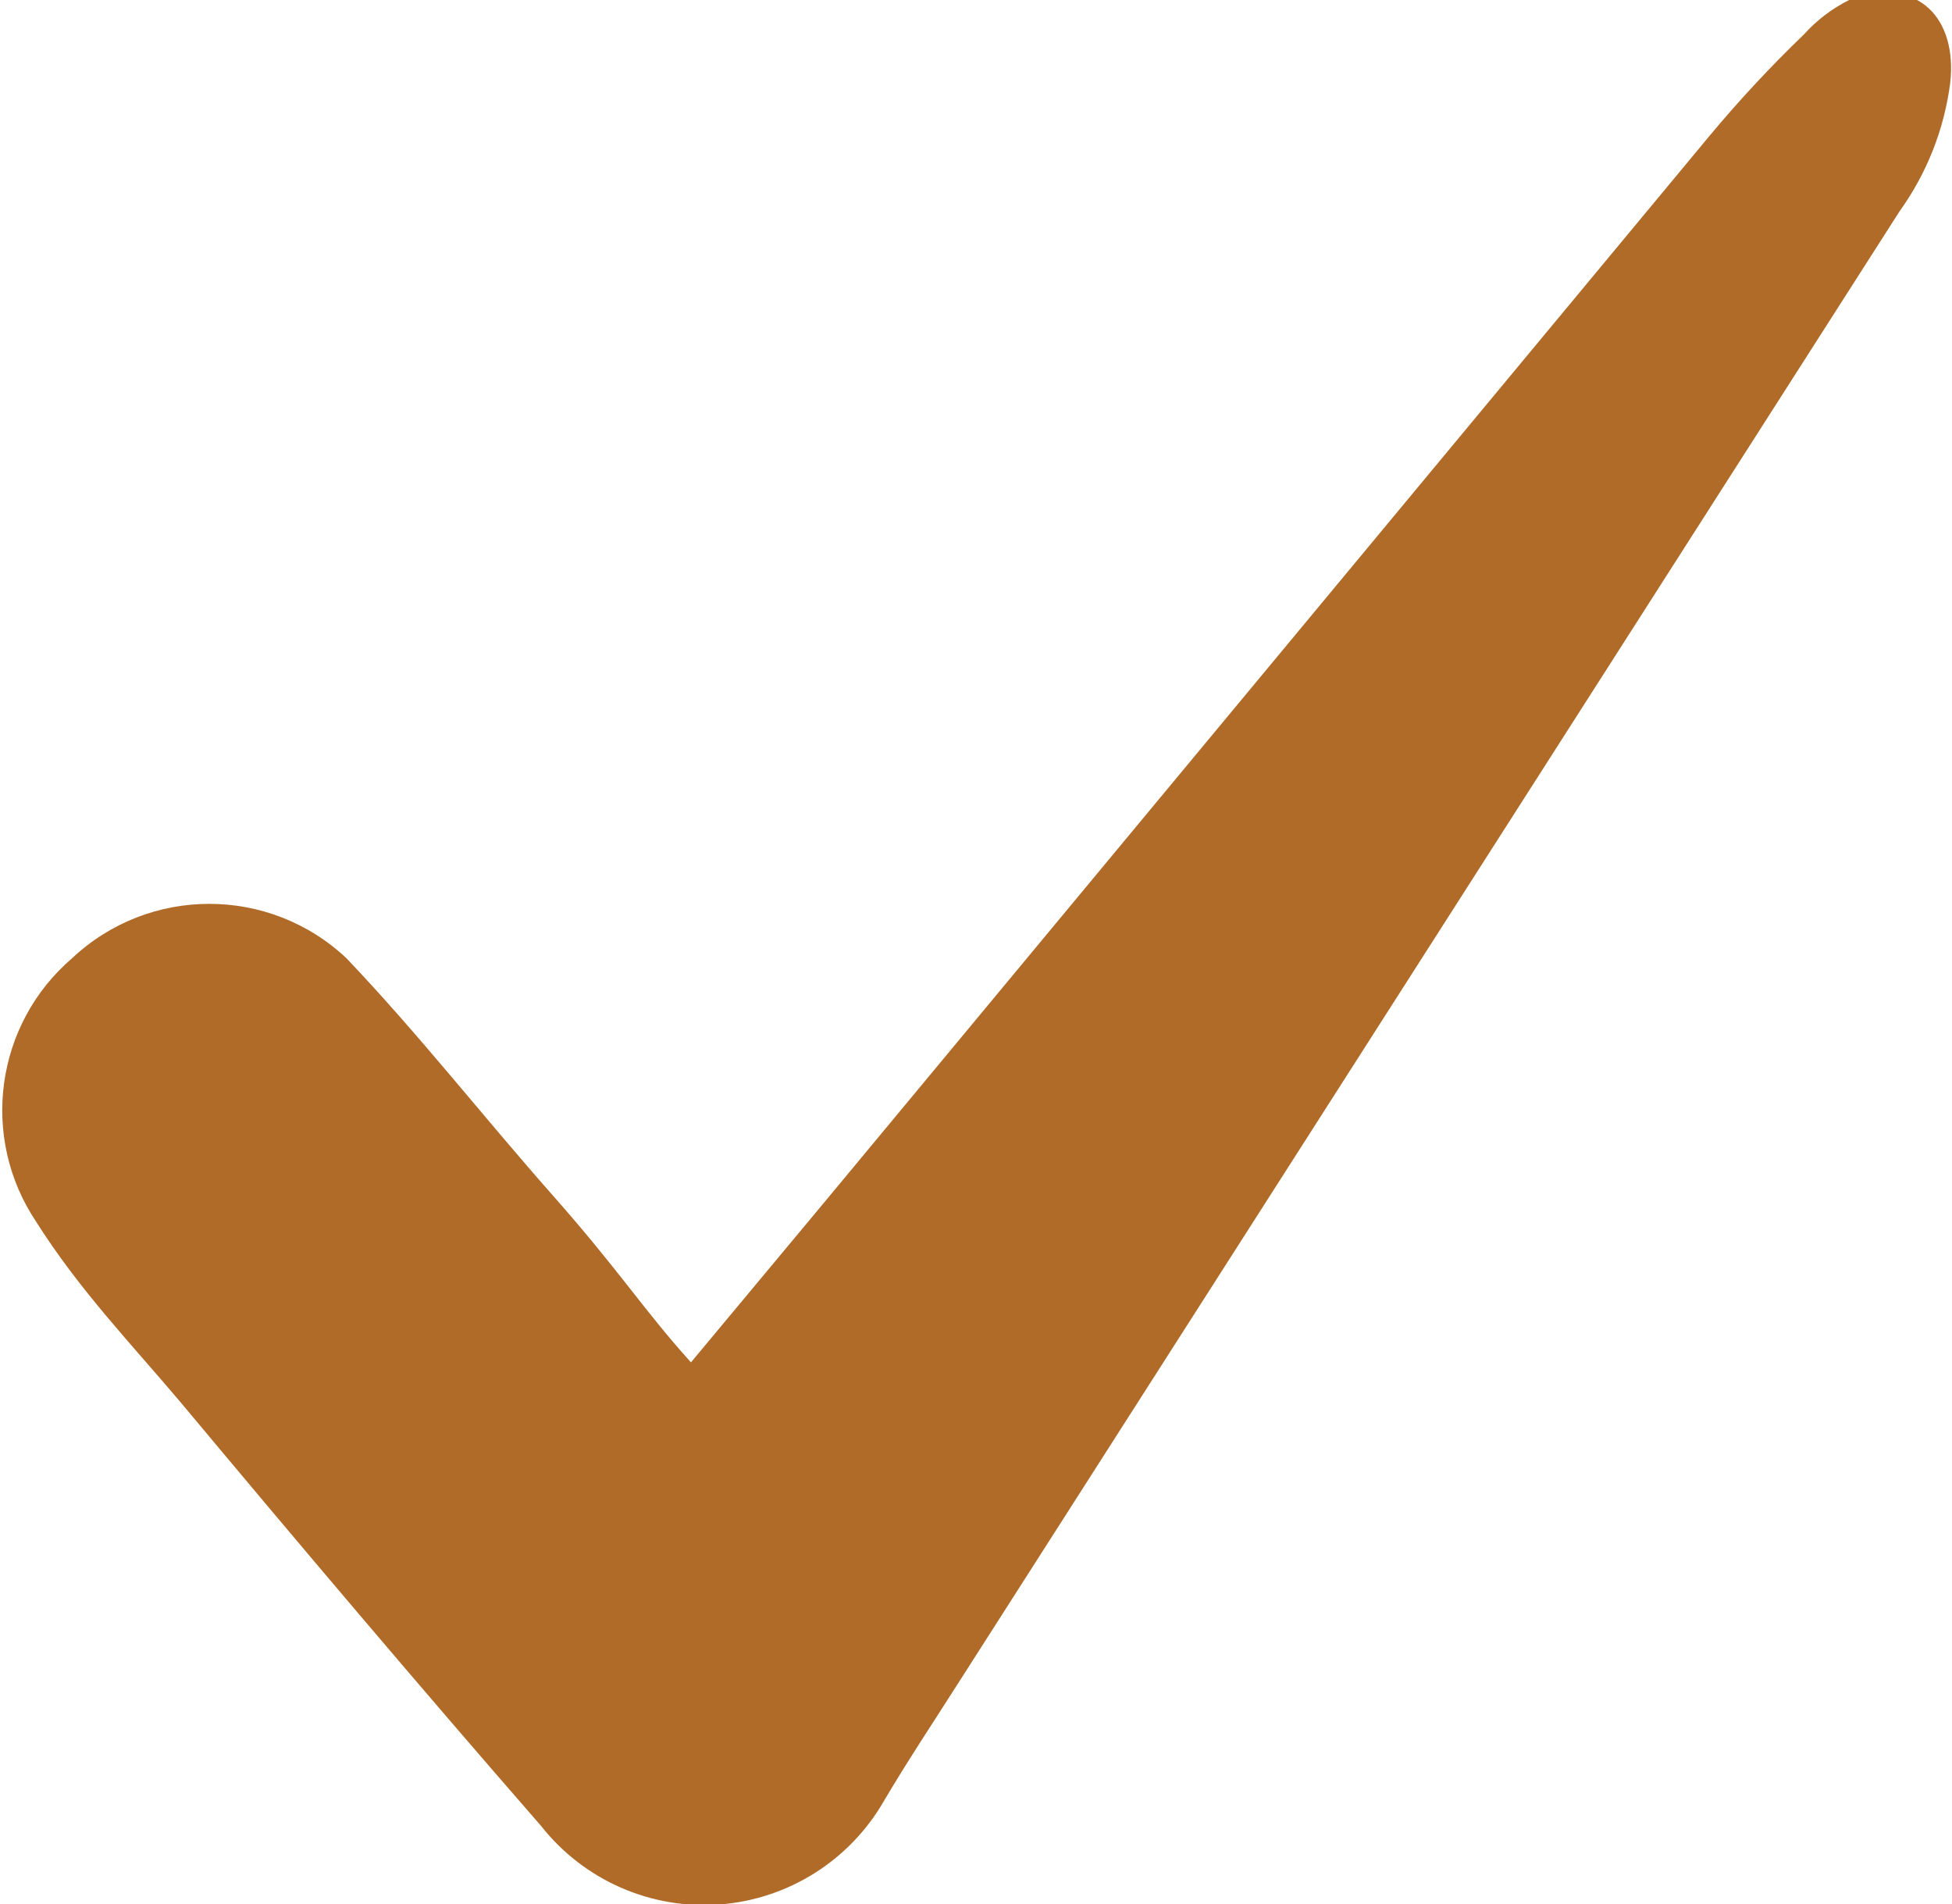
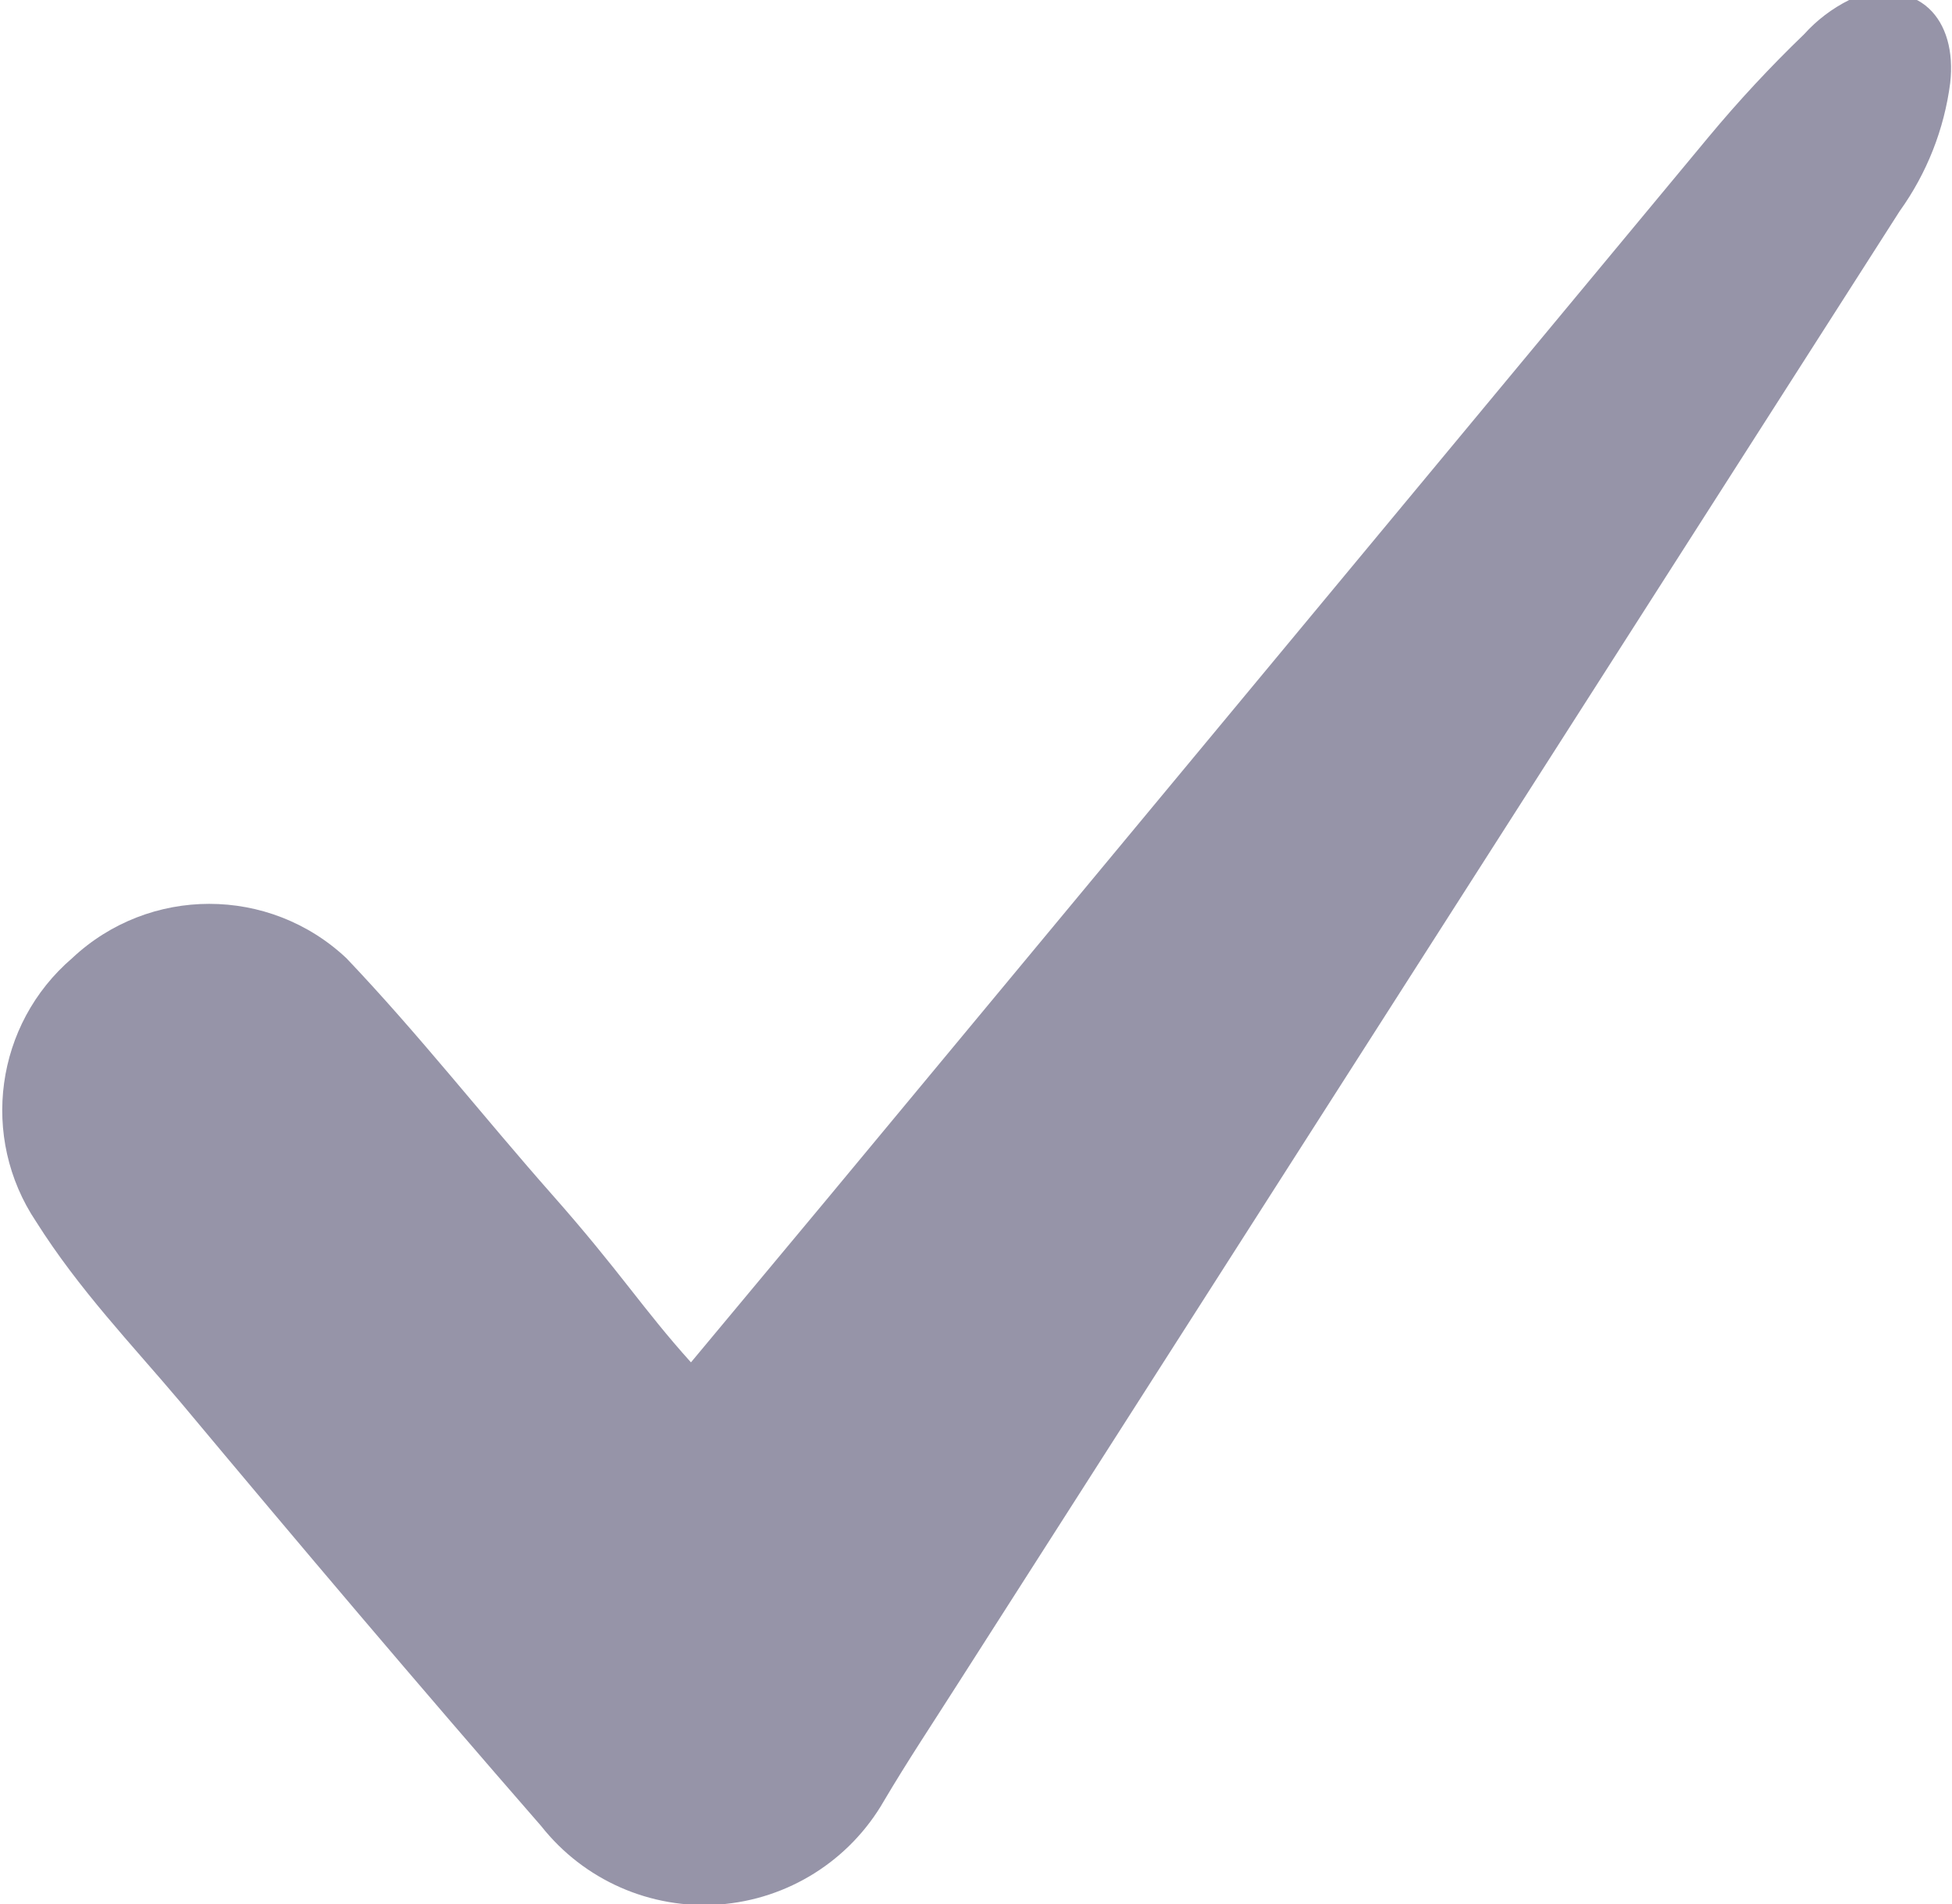
<svg xmlns="http://www.w3.org/2000/svg" viewBox="0 0 10.82 10.55" fit="" height="100%" width="100%" preserveAspectRatio="xMidYMid meet" focusable="false">
  <defs>
-     <style>.cls-1{fill:#b06b29;} </style>
+     <style>.cls-1{fill:#9694a8;} </style>
  </defs>
  <g id="Layer_2" data-name="Layer 2">
    <g id="Layer_2-2" data-name="Layer 2">
      <path class="cls-1" d="M3.83,7.55l.75-.9L9.47.76A7,7,0,0,1,10,.19.84.84,0,0,1,10.25,0c.39-.14.6.11.56.46a1.56,1.56,0,0,1-.28.71L5.31,9.33c-.14.22-.28.43-.41.65A1.15,1.15,0,0,1,3,10.12c-.68-.78-1.34-1.56-2-2.35-.27-.32-.56-.62-.8-1A1.11,1.11,0,0,1,.4,5.31a1.11,1.11,0,0,1,1.52,0c.4.42.76.88,1.14,1.31S3.56,7.25,3.83,7.55Z" />
    </g>
  </g>
</svg>
